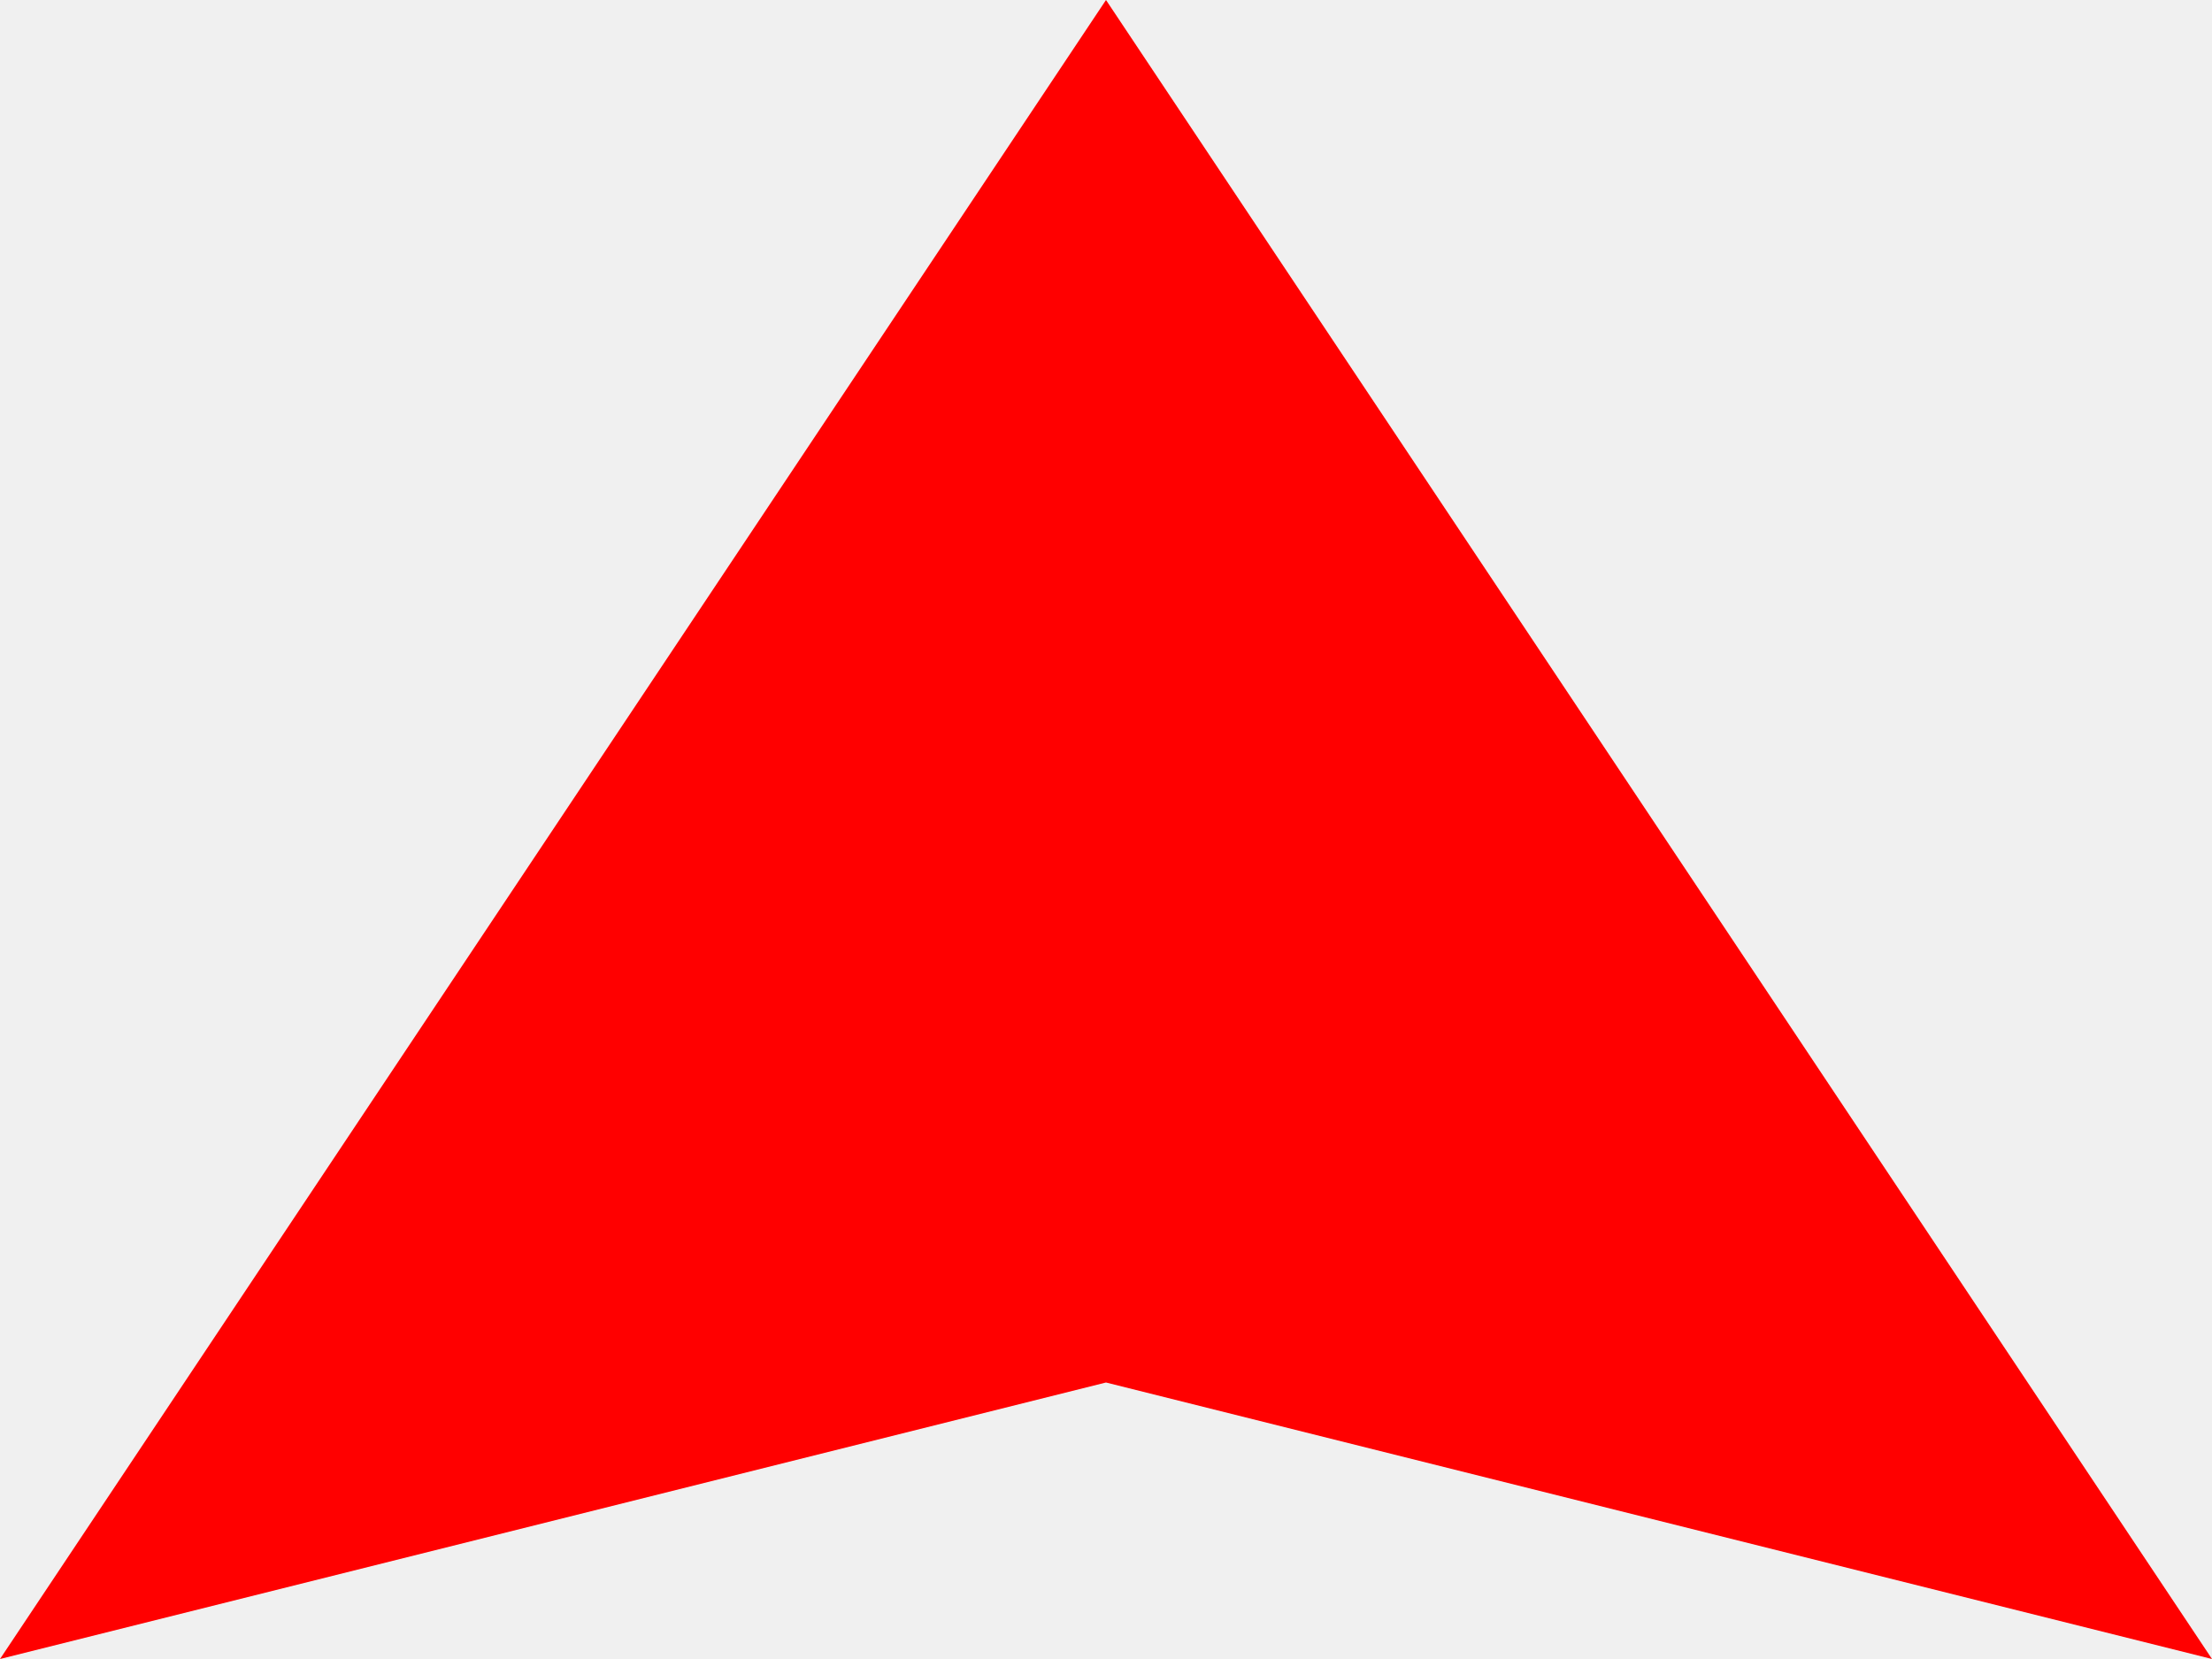
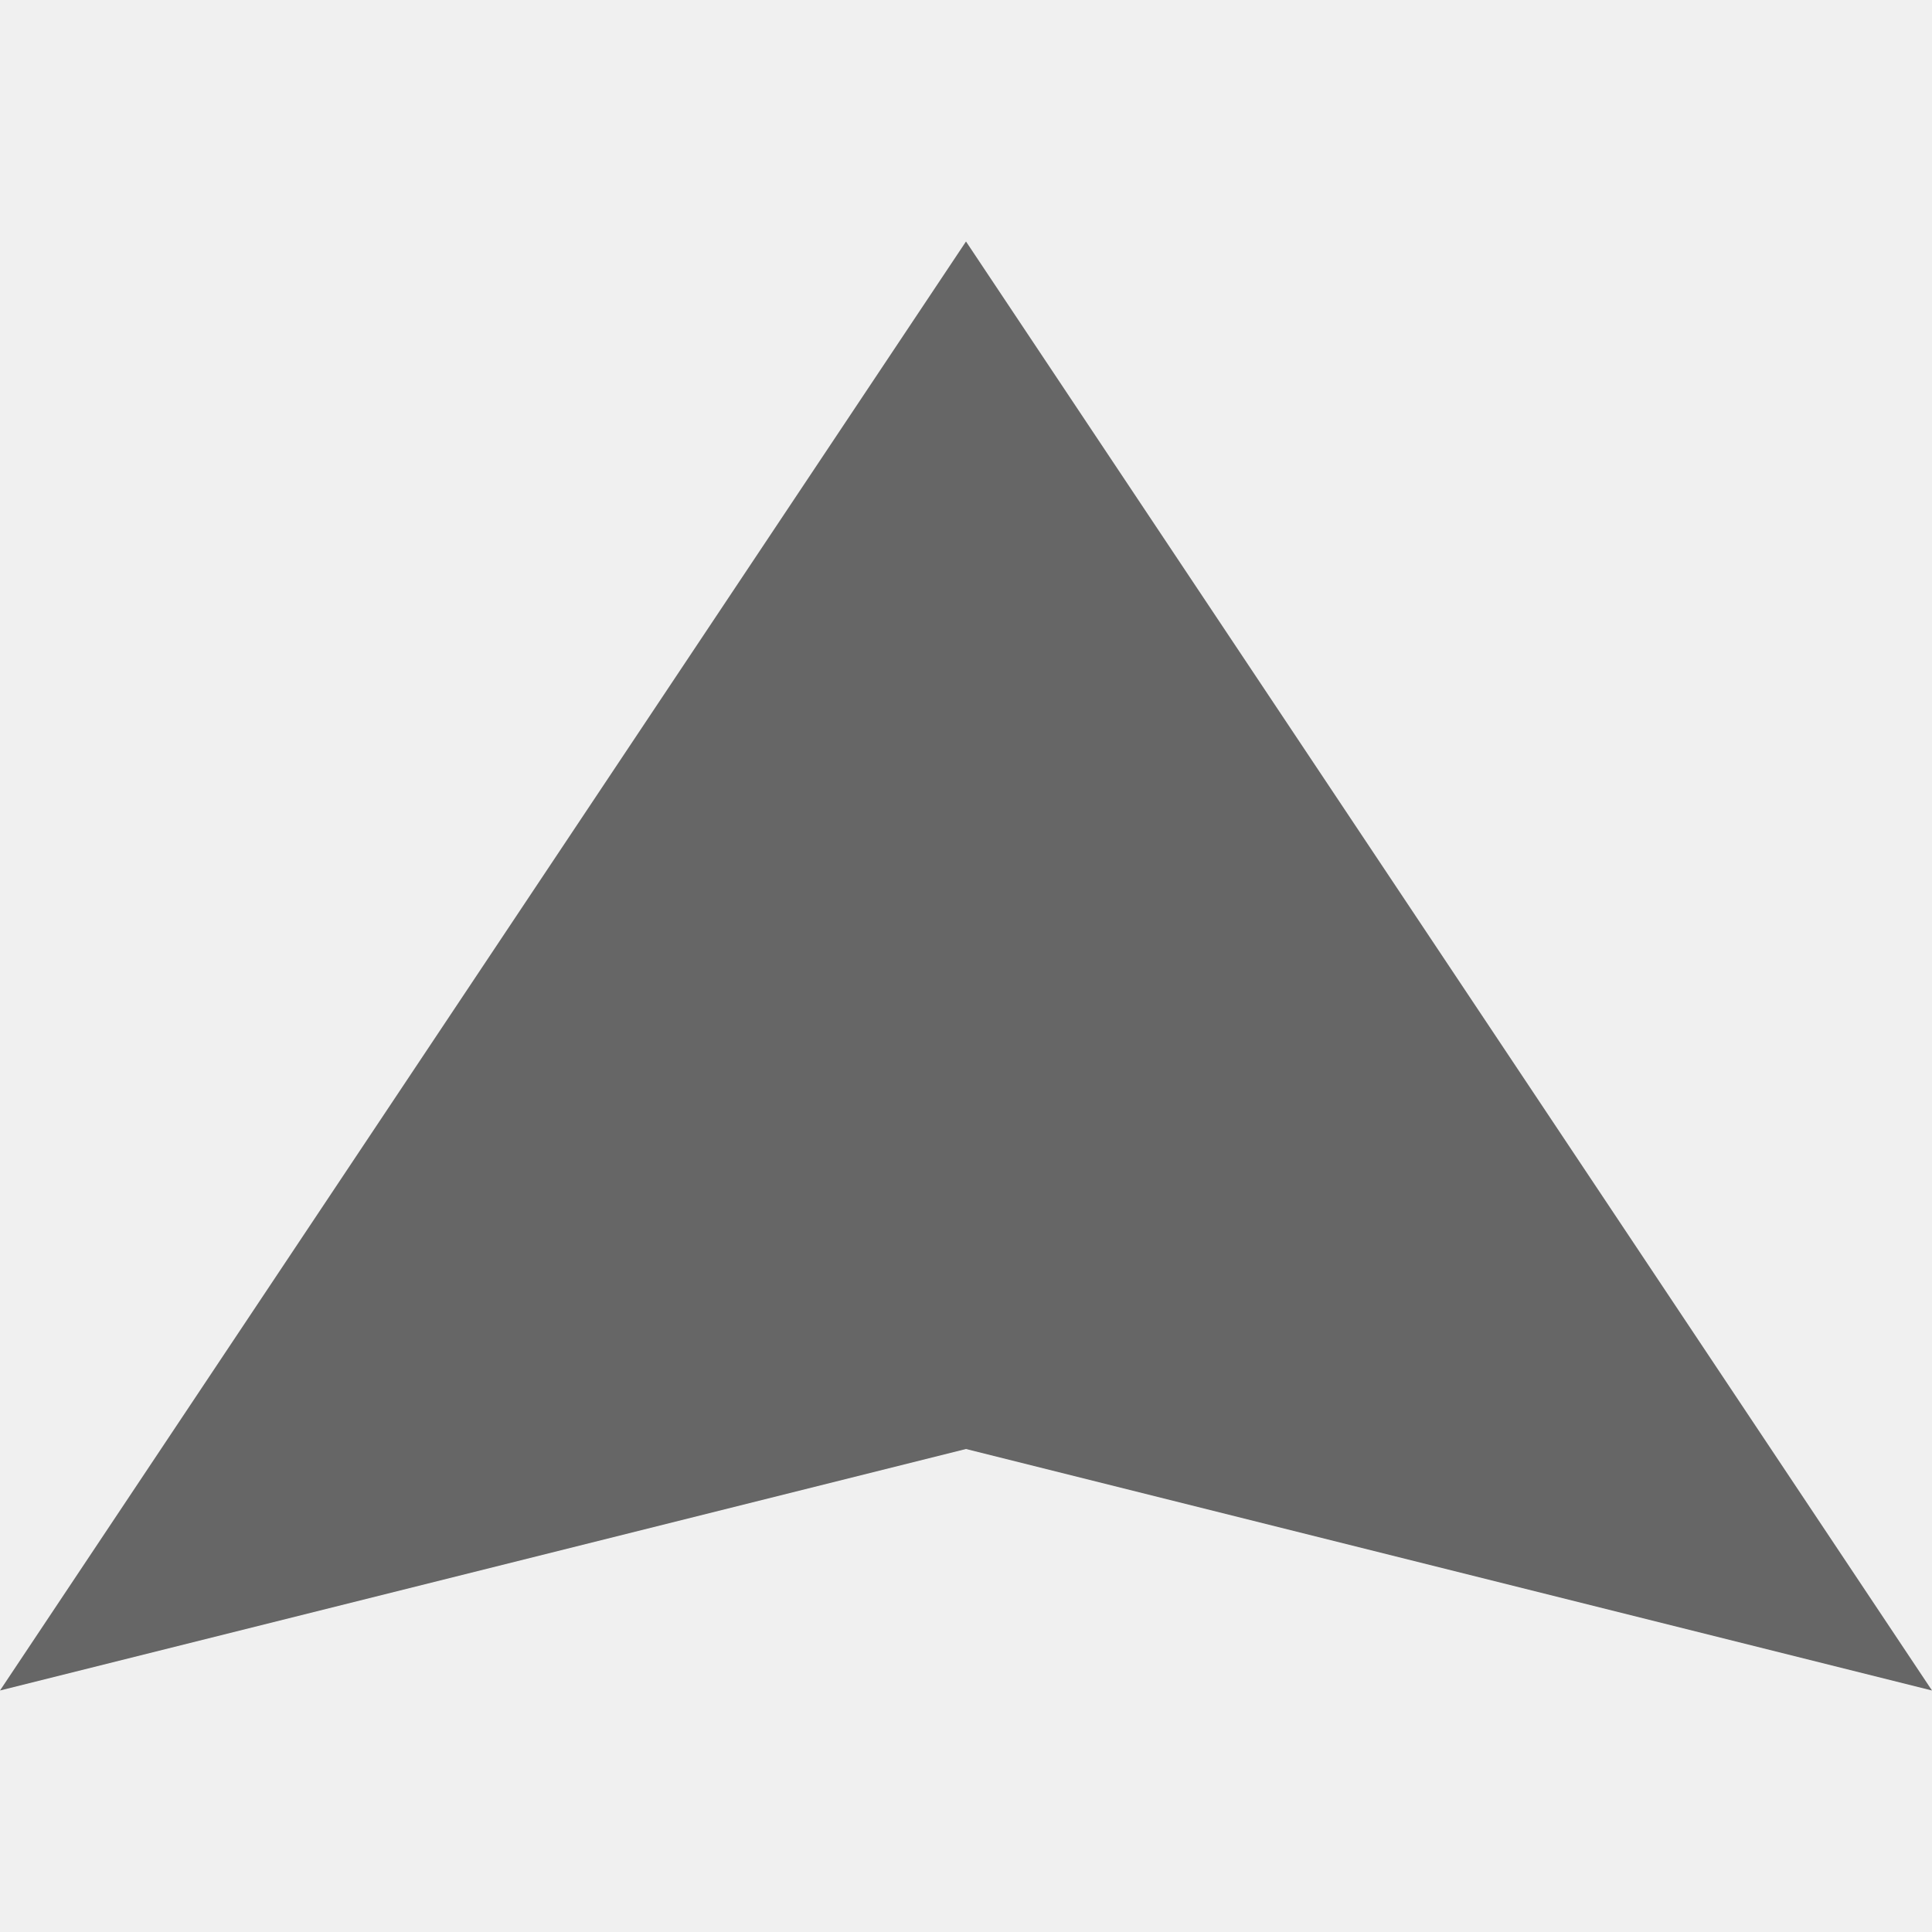
- <svg xmlns="http://www.w3.org/2000/svg" width="12" height="9" viewBox="0 0 12 9" fill="none">
+ <svg xmlns="http://www.w3.org/2000/svg" width="1em" height="1em" viewBox="0 0 12 9" fill="none">
  <g clip-path="url(#clip0_25_59)">
-     <path d="M6 0L12 9L6 7.5L0 9L6 0Z" fill="#FF0000" />
+     <path d="M6 0L12 9L6 7.5L0 9L6 0Z" fill="#666666" />
  </g>
  <defs>
    <clipPath id="clip0_25_59">
-       <rect width="12" height="9" fill="white" />
+       <rect width="12" height="9" fill="#666666" />
    </clipPath>
  </defs>
</svg>
